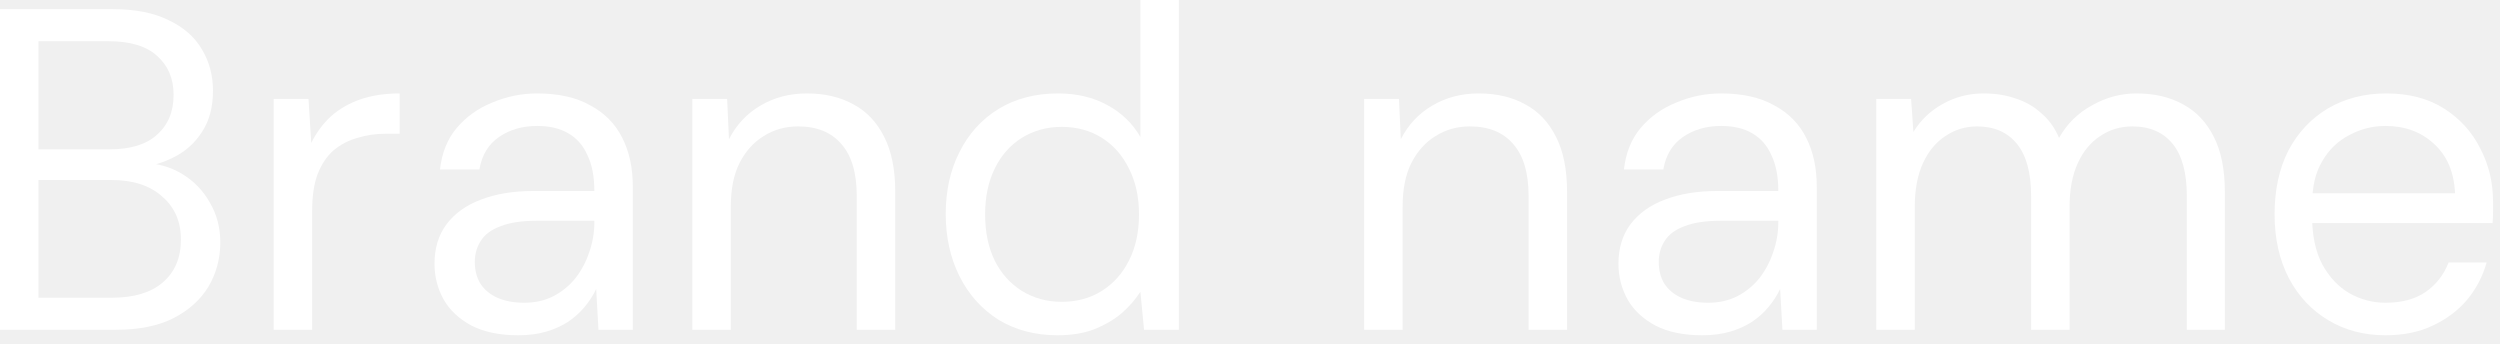
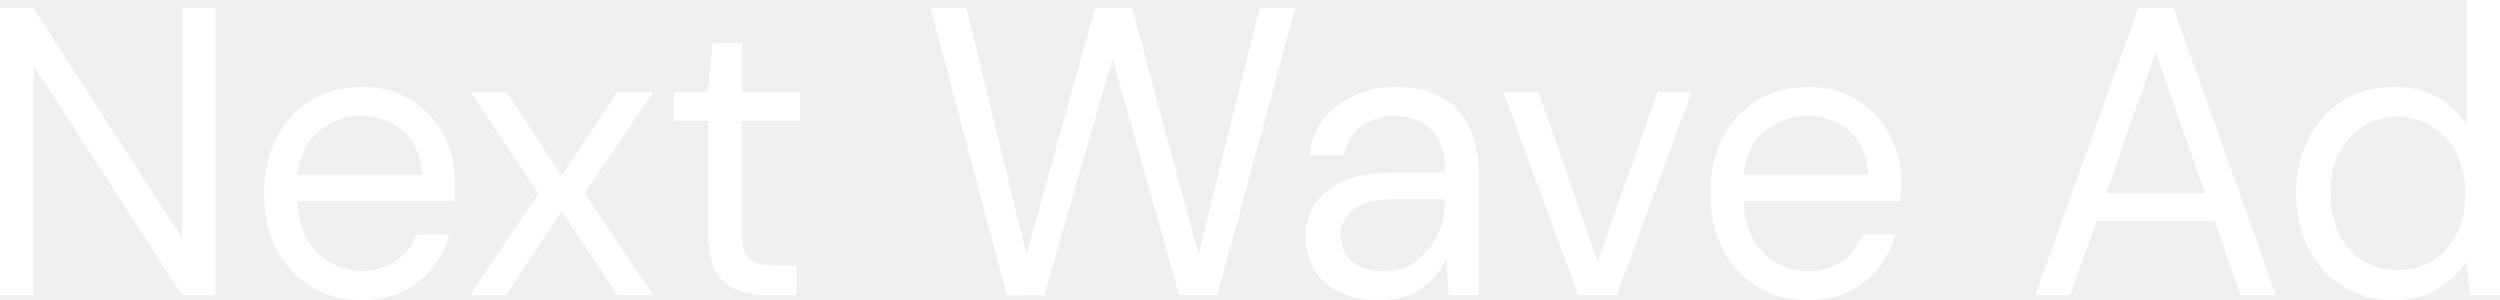
- <svg xmlns="http://www.w3.org/2000/svg" width="131" height="18" viewBox="0 0 131 18" fill="none">
-   <path d="M124.996 17.568C123.876 17.568 122.876 17.304 121.996 16.776C121.116 16.248 120.428 15.512 119.932 14.568C119.436 13.608 119.188 12.496 119.188 11.232C119.188 9.952 119.428 8.84 119.908 7.896C120.404 6.952 121.092 6.216 121.972 5.688C122.868 5.16 123.892 4.896 125.044 4.896C126.228 4.896 127.236 5.16 128.068 5.688C128.9 6.216 129.532 6.912 129.964 7.776C130.412 8.624 130.636 9.56 130.636 10.584C130.636 10.744 130.636 10.912 130.636 11.088C130.636 11.264 130.628 11.464 130.612 11.688H120.7V10.128H128.644C128.596 9.024 128.228 8.16 127.54 7.536C126.868 6.912 126.02 6.6 124.996 6.6C124.324 6.6 123.692 6.76 123.1 7.08C122.508 7.384 122.036 7.84 121.684 8.448C121.332 9.04 121.156 9.784 121.156 10.68V11.352C121.156 12.344 121.332 13.176 121.684 13.848C122.052 14.52 122.524 15.024 123.1 15.36C123.692 15.696 124.324 15.864 124.996 15.864C125.844 15.864 126.54 15.68 127.084 15.312C127.644 14.928 128.052 14.408 128.308 13.752H130.3C130.092 14.488 129.748 15.144 129.268 15.72C128.788 16.28 128.188 16.728 127.468 17.064C126.764 17.4 125.94 17.568 124.996 17.568Z" fill="white" />
-   <path d="M98.317 17.28V5.184H100.142L100.262 6.912C100.646 6.288 101.158 5.8 101.798 5.448C102.454 5.08 103.166 4.896 103.934 4.896C104.558 4.896 105.118 4.984 105.614 5.16C106.126 5.32 106.574 5.576 106.958 5.928C107.358 6.264 107.67 6.696 107.894 7.224C108.31 6.488 108.886 5.92 109.622 5.52C110.358 5.104 111.134 4.896 111.95 4.896C112.894 4.896 113.71 5.088 114.398 5.472C115.086 5.84 115.622 6.408 116.006 7.176C116.39 7.928 116.582 8.888 116.582 10.056V17.28H114.59V10.272C114.59 9.056 114.342 8.144 113.846 7.536C113.35 6.928 112.646 6.624 111.734 6.624C111.11 6.624 110.55 6.792 110.054 7.128C109.558 7.448 109.166 7.92 108.878 8.544C108.59 9.168 108.446 9.936 108.446 10.848V17.28H106.43V10.272C106.43 9.056 106.182 8.144 105.686 7.536C105.19 6.928 104.494 6.624 103.598 6.624C102.99 6.624 102.438 6.792 101.942 7.128C101.446 7.448 101.054 7.92 100.766 8.544C100.478 9.168 100.334 9.936 100.334 10.848V17.28H98.317Z" fill="white" />
-   <path d="M89.199 17.568C88.223 17.568 87.407 17.4 86.751 17.064C86.095 16.712 85.607 16.256 85.287 15.696C84.967 15.12 84.807 14.496 84.807 13.824C84.807 13.008 85.015 12.32 85.431 11.76C85.863 11.184 86.463 10.752 87.231 10.464C88.015 10.16 88.935 10.008 89.991 10.008H93.183C93.183 9.256 93.063 8.632 92.823 8.136C92.599 7.624 92.263 7.24 91.815 6.984C91.383 6.728 90.839 6.6 90.183 6.6C89.415 6.6 88.751 6.792 88.191 7.176C87.631 7.56 87.287 8.128 87.159 8.88H85.095C85.191 8.016 85.479 7.296 85.959 6.72C86.455 6.128 87.079 5.68 87.831 5.376C88.583 5.056 89.367 4.896 90.183 4.896C91.303 4.896 92.231 5.104 92.967 5.52C93.719 5.92 94.279 6.488 94.647 7.224C95.015 7.944 95.199 8.8 95.199 9.792V17.28H93.399L93.279 15.144C93.119 15.48 92.911 15.8 92.655 16.104C92.415 16.392 92.127 16.648 91.791 16.872C91.471 17.08 91.095 17.248 90.663 17.376C90.231 17.504 89.743 17.568 89.199 17.568ZM89.511 15.864C90.071 15.864 90.575 15.752 91.023 15.528C91.487 15.288 91.879 14.968 92.199 14.568C92.519 14.152 92.759 13.696 92.919 13.2C93.095 12.704 93.183 12.184 93.183 11.64V11.568H90.159C89.375 11.568 88.743 11.664 88.263 11.856C87.783 12.032 87.439 12.288 87.231 12.624C87.023 12.944 86.919 13.312 86.919 13.728C86.919 14.16 87.015 14.536 87.207 14.856C87.415 15.176 87.711 15.424 88.095 15.6C88.495 15.776 88.967 15.864 89.511 15.864Z" fill="white" />
-   <path d="M71.482 17.28V5.184H73.306L73.402 7.296C73.786 6.544 74.33 5.96 75.034 5.544C75.754 5.112 76.57 4.896 77.482 4.896C78.426 4.896 79.242 5.088 79.93 5.472C80.618 5.84 81.154 6.408 81.538 7.176C81.922 7.928 82.114 8.888 82.114 10.056V17.28H80.098V10.272C80.098 9.056 79.826 8.144 79.282 7.536C78.754 6.928 78.002 6.624 77.026 6.624C76.354 6.624 75.754 6.792 75.226 7.128C74.698 7.448 74.274 7.92 73.954 8.544C73.65 9.152 73.498 9.912 73.498 10.824V17.28H71.482Z" fill="white" />
-   <path d="M55.412 17.568C54.244 17.568 53.212 17.296 52.316 16.752C51.436 16.192 50.756 15.432 50.276 14.472C49.796 13.512 49.556 12.424 49.556 11.208C49.556 9.992 49.796 8.912 50.276 7.968C50.756 7.008 51.436 6.256 52.316 5.712C53.212 5.168 54.252 4.896 55.436 4.896C56.412 4.896 57.268 5.096 58.004 5.496C58.756 5.896 59.34 6.456 59.756 7.176V0H61.772V17.28H59.948L59.756 15.288C59.5 15.688 59.172 16.064 58.772 16.416C58.372 16.752 57.892 17.032 57.332 17.256C56.788 17.464 56.148 17.568 55.412 17.568ZM55.628 15.816C56.428 15.816 57.132 15.624 57.74 15.24C58.348 14.856 58.82 14.328 59.156 13.656C59.508 12.968 59.684 12.16 59.684 11.232C59.684 10.32 59.508 9.52 59.156 8.832C58.82 8.144 58.348 7.608 57.74 7.224C57.132 6.84 56.428 6.648 55.628 6.648C54.86 6.648 54.164 6.84 53.54 7.224C52.932 7.608 52.46 8.144 52.124 8.832C51.788 9.52 51.62 10.32 51.62 11.232C51.62 12.16 51.788 12.968 52.124 13.656C52.46 14.328 52.932 14.856 53.54 15.24C54.164 15.624 54.86 15.816 55.628 15.816Z" fill="white" />
-   <path d="M36.278 17.28V5.184H38.102L38.198 7.296C38.582 6.544 39.126 5.96 39.83 5.544C40.55 5.112 41.366 4.896 42.278 4.896C43.222 4.896 44.038 5.088 44.726 5.472C45.414 5.84 45.95 6.408 46.334 7.176C46.718 7.928 46.91 8.888 46.91 10.056V17.28H44.894V10.272C44.894 9.056 44.622 8.144 44.078 7.536C43.55 6.928 42.798 6.624 41.822 6.624C41.15 6.624 40.55 6.792 40.022 7.128C39.494 7.448 39.07 7.92 38.75 8.544C38.446 9.152 38.294 9.912 38.294 10.824V17.28H36.278Z" fill="white" />
-   <path d="M27.16 17.568C26.184 17.568 25.368 17.4 24.712 17.064C24.056 16.712 23.568 16.256 23.248 15.696C22.928 15.12 22.768 14.496 22.768 13.824C22.768 13.008 22.976 12.32 23.392 11.76C23.824 11.184 24.424 10.752 25.192 10.464C25.976 10.16 26.896 10.008 27.952 10.008H31.144C31.144 9.256 31.024 8.632 30.784 8.136C30.56 7.624 30.224 7.24 29.776 6.984C29.344 6.728 28.8 6.6 28.144 6.6C27.376 6.6 26.712 6.792 26.152 7.176C25.592 7.56 25.248 8.128 25.12 8.88H23.056C23.152 8.016 23.44 7.296 23.92 6.72C24.416 6.128 25.04 5.68 25.792 5.376C26.544 5.056 27.328 4.896 28.144 4.896C29.264 4.896 30.192 5.104 30.928 5.52C31.68 5.92 32.24 6.488 32.608 7.224C32.976 7.944 33.16 8.8 33.16 9.792V17.28H31.36L31.24 15.144C31.08 15.48 30.872 15.8 30.616 16.104C30.376 16.392 30.088 16.648 29.752 16.872C29.432 17.08 29.056 17.248 28.624 17.376C28.192 17.504 27.704 17.568 27.16 17.568ZM27.472 15.864C28.032 15.864 28.536 15.752 28.984 15.528C29.448 15.288 29.84 14.968 30.16 14.568C30.48 14.152 30.72 13.696 30.88 13.2C31.056 12.704 31.144 12.184 31.144 11.64V11.568H28.12C27.336 11.568 26.704 11.664 26.224 11.856C25.744 12.032 25.4 12.288 25.192 12.624C24.984 12.944 24.88 13.312 24.88 13.728C24.88 14.16 24.976 14.536 25.168 14.856C25.376 15.176 25.672 15.424 26.056 15.6C26.456 15.776 26.928 15.864 27.472 15.864Z" fill="white" />
-   <path d="M14.341 17.28V5.184H16.165L16.309 7.488C16.581 6.944 16.925 6.48 17.341 6.096C17.773 5.712 18.285 5.416 18.877 5.208C19.485 5 20.173 4.896 20.941 4.896V7.008H20.197C19.685 7.008 19.197 7.08 18.733 7.224C18.269 7.352 17.853 7.568 17.485 7.872C17.133 8.176 16.853 8.592 16.645 9.12C16.453 9.632 16.357 10.272 16.357 11.04V17.28H14.341Z" fill="white" />
-   <path d="M0 17.28V0.48H5.904C7.088 0.48 8.064 0.672 8.832 1.056C9.616 1.424 10.2 1.936 10.584 2.592C10.968 3.232 11.16 3.952 11.16 4.752C11.16 5.616 10.968 6.336 10.584 6.912C10.216 7.488 9.728 7.928 9.12 8.232C8.528 8.536 7.896 8.72 7.224 8.784L7.56 8.544C8.28 8.56 8.944 8.752 9.552 9.12C10.16 9.488 10.64 9.984 10.992 10.608C11.36 11.232 11.544 11.928 11.544 12.696C11.544 13.544 11.336 14.32 10.92 15.024C10.504 15.712 9.888 16.264 9.072 16.68C8.272 17.08 7.28 17.28 6.096 17.28H0ZM2.016 15.6H5.88C7.016 15.6 7.896 15.336 8.52 14.808C9.16 14.264 9.48 13.512 9.48 12.552C9.48 11.608 9.152 10.856 8.496 10.296C7.856 9.72 6.968 9.432 5.832 9.432H2.016V15.6ZM2.016 7.824H5.76C6.848 7.824 7.672 7.568 8.232 7.056C8.808 6.544 9.096 5.848 9.096 4.968C9.096 4.12 8.808 3.44 8.232 2.928C7.672 2.416 6.824 2.16 5.688 2.16H2.016V7.824Z" fill="white" />
+ <svg xmlns="http://www.w3.org/2000/svg" width="125" height="15" viewBox="0 0 125 15" fill="none">
+   <path d="M0 14.754V0.41H1.673L9.099 11.906V0.41H10.772V14.754H9.099L1.673 3.258V14.754H0Z" fill="white" />
+   <path d="M18.068 15C17.126 15 16.289 14.781 15.559 14.344C14.829 13.893 14.252 13.272 13.827 12.479C13.416 11.687 13.21 10.751 13.21 9.672C13.21 8.607 13.416 7.678 13.827 6.885C14.239 6.079 14.809 5.458 15.54 5.02C16.283 4.57 17.139 4.344 18.108 4.344C19.064 4.344 19.887 4.57 20.577 5.02C21.28 5.458 21.818 6.038 22.19 6.762C22.561 7.486 22.747 8.265 22.747 9.098C22.747 9.249 22.741 9.399 22.727 9.549C22.727 9.699 22.727 9.87 22.727 10.062H14.863C14.902 10.84 15.075 11.489 15.38 12.008C15.699 12.514 16.09 12.896 16.555 13.156C17.033 13.415 17.537 13.545 18.068 13.545C18.758 13.545 19.336 13.381 19.8 13.053C20.265 12.725 20.604 12.281 20.816 11.721H22.468C22.203 12.664 21.692 13.45 20.935 14.078C20.192 14.693 19.236 15 18.068 15ZM18.068 5.799C17.272 5.799 16.562 6.052 15.938 6.557C15.327 7.049 14.975 7.773 14.882 8.73H21.095C21.055 7.814 20.75 7.097 20.179 6.578C19.608 6.059 18.904 5.799 18.068 5.799Z" fill="white" />
+   <path d="M23.502 14.754L26.926 9.672L23.502 4.59H25.314L28.081 8.791L30.869 4.59H32.661L29.236 9.672L32.661 14.754H30.869L28.081 10.553L25.314 14.754H23.502Z" fill="white" />
+   <path d="M38.316 14.754C37.414 14.754 36.704 14.529 36.186 14.078C35.668 13.627 35.409 12.814 35.409 11.639V6.045H33.697V4.59H35.409L35.628 2.152H37.082V4.59H39.989V6.045H37.082V11.639C37.082 12.281 37.208 12.719 37.46 12.951C37.712 13.169 38.157 13.279 38.794 13.279H39.83V14.754H38.316Z" fill="white" />
+   <path d="M50.35 14.775L46.527 0.41H48.319L51.325 12.725L54.75 0.41H56.602L59.927 12.725L62.973 0.41H64.765L60.863 14.754H58.951L55.626 2.91L52.221 14.754L50.35 14.775Z" fill="white" />
+   <path d="M68.946 15C68.123 15 67.439 14.857 66.895 14.57C66.351 14.283 65.946 13.9 65.68 13.422C65.415 12.944 65.282 12.425 65.282 11.865C65.282 10.826 65.667 10.027 66.437 9.467C67.207 8.907 68.256 8.627 69.583 8.627H72.251V8.504C72.251 7.616 72.025 6.947 71.574 6.496C71.123 6.031 70.519 5.799 69.762 5.799C69.112 5.799 68.548 5.97 68.07 6.311C67.605 6.639 67.313 7.124 67.194 7.766H65.481C65.548 7.029 65.787 6.407 66.198 5.902C66.623 5.396 67.147 5.014 67.771 4.754C68.395 4.481 69.059 4.344 69.762 4.344C71.143 4.344 72.178 4.727 72.868 5.492C73.572 6.243 73.924 7.247 73.924 8.504V14.754H72.43L72.331 12.93C72.052 13.504 71.641 13.996 71.096 14.406C70.565 14.802 69.849 15 68.946 15ZM69.205 13.545C69.842 13.545 70.386 13.374 70.837 13.033C71.302 12.691 71.654 12.247 71.893 11.701C72.132 11.154 72.251 10.581 72.251 9.98V9.959H69.722C68.74 9.959 68.043 10.137 67.632 10.492C67.234 10.833 67.034 11.264 67.034 11.783C67.034 12.316 67.22 12.746 67.592 13.074C67.977 13.388 68.514 13.545 69.205 13.545Z" fill="white" />
+   <path d="M78.91 14.754L75.167 4.59H76.919L79.886 13.094L82.873 4.59H84.585L80.842 14.754H78.91Z" fill="white" />
+   <path d="M90.381 15C89.439 15 88.602 14.781 87.872 14.344C87.142 13.893 86.565 13.272 86.14 12.479C85.728 11.687 85.523 10.751 85.523 9.672C85.523 8.607 85.728 7.678 86.14 6.885C86.552 6.079 87.122 5.458 87.852 5.02C88.596 4.57 89.452 4.344 90.421 4.344C91.376 4.344 92.2 4.57 92.89 5.02C93.593 5.458 94.131 6.038 94.502 6.762C94.874 7.486 95.06 8.265 95.06 9.098C95.06 9.249 95.053 9.399 95.04 9.549C95.04 9.699 95.04 9.87 95.04 10.062H87.175C87.215 10.84 87.388 11.489 87.693 12.008C88.012 12.514 88.403 12.896 88.868 13.156C89.346 13.415 89.85 13.545 90.381 13.545C91.071 13.545 91.649 13.381 92.113 13.053C92.578 12.725 92.916 12.281 93.129 11.721H94.781C94.516 12.664 94.005 13.45 93.248 14.078C92.505 14.693 91.549 15 90.381 15ZM90.381 5.799C89.585 5.799 88.874 6.052 88.251 6.557C87.64 7.049 87.288 7.773 87.195 8.73H93.407C93.368 7.814 93.062 7.097 92.492 6.578C91.921 6.059 91.217 5.799 90.381 5.799Z" fill="white" />
+   <path d="M101.77 14.754L106.907 0.41H108.679L113.796 14.754H112.024L110.749 11.066H104.816L103.522 14.754H101.77ZM105.314 9.672H110.252L107.783 2.582L105.314 9.672Z" fill="white" />
+   <path d="M119.704 15C118.721 15 117.859 14.768 117.115 14.303C116.385 13.839 115.814 13.204 115.403 12.398C115.005 11.591 114.806 10.676 114.806 9.652C114.806 8.627 115.011 7.719 115.423 6.926C115.834 6.12 116.405 5.492 117.135 5.041C117.865 4.577 118.728 4.344 119.724 4.344C120.533 4.344 121.25 4.515 121.874 4.857C122.498 5.198 122.982 5.676 123.327 6.291V0H125V14.754H123.487L123.327 13.074C123.009 13.566 122.551 14.01 121.954 14.406C121.356 14.802 120.606 15 119.704 15ZM119.883 13.504C120.547 13.504 121.131 13.347 121.635 13.033C122.153 12.705 122.551 12.254 122.83 11.68C123.122 11.107 123.268 10.437 123.268 9.672C123.268 8.907 123.122 8.238 122.83 7.664C122.551 7.09 122.153 6.646 121.635 6.332C121.131 6.004 120.547 5.84 119.883 5.84C119.232 5.84 118.648 6.004 118.131 6.332C117.626 6.646 117.228 7.09 116.936 7.664C116.657 8.238 116.518 8.907 116.518 9.672C116.518 10.437 116.657 11.107 116.936 11.68C117.228 12.254 117.626 12.705 118.131 13.033C118.648 13.347 119.232 13.504 119.883 13.504Z" fill="white" />
</svg>
